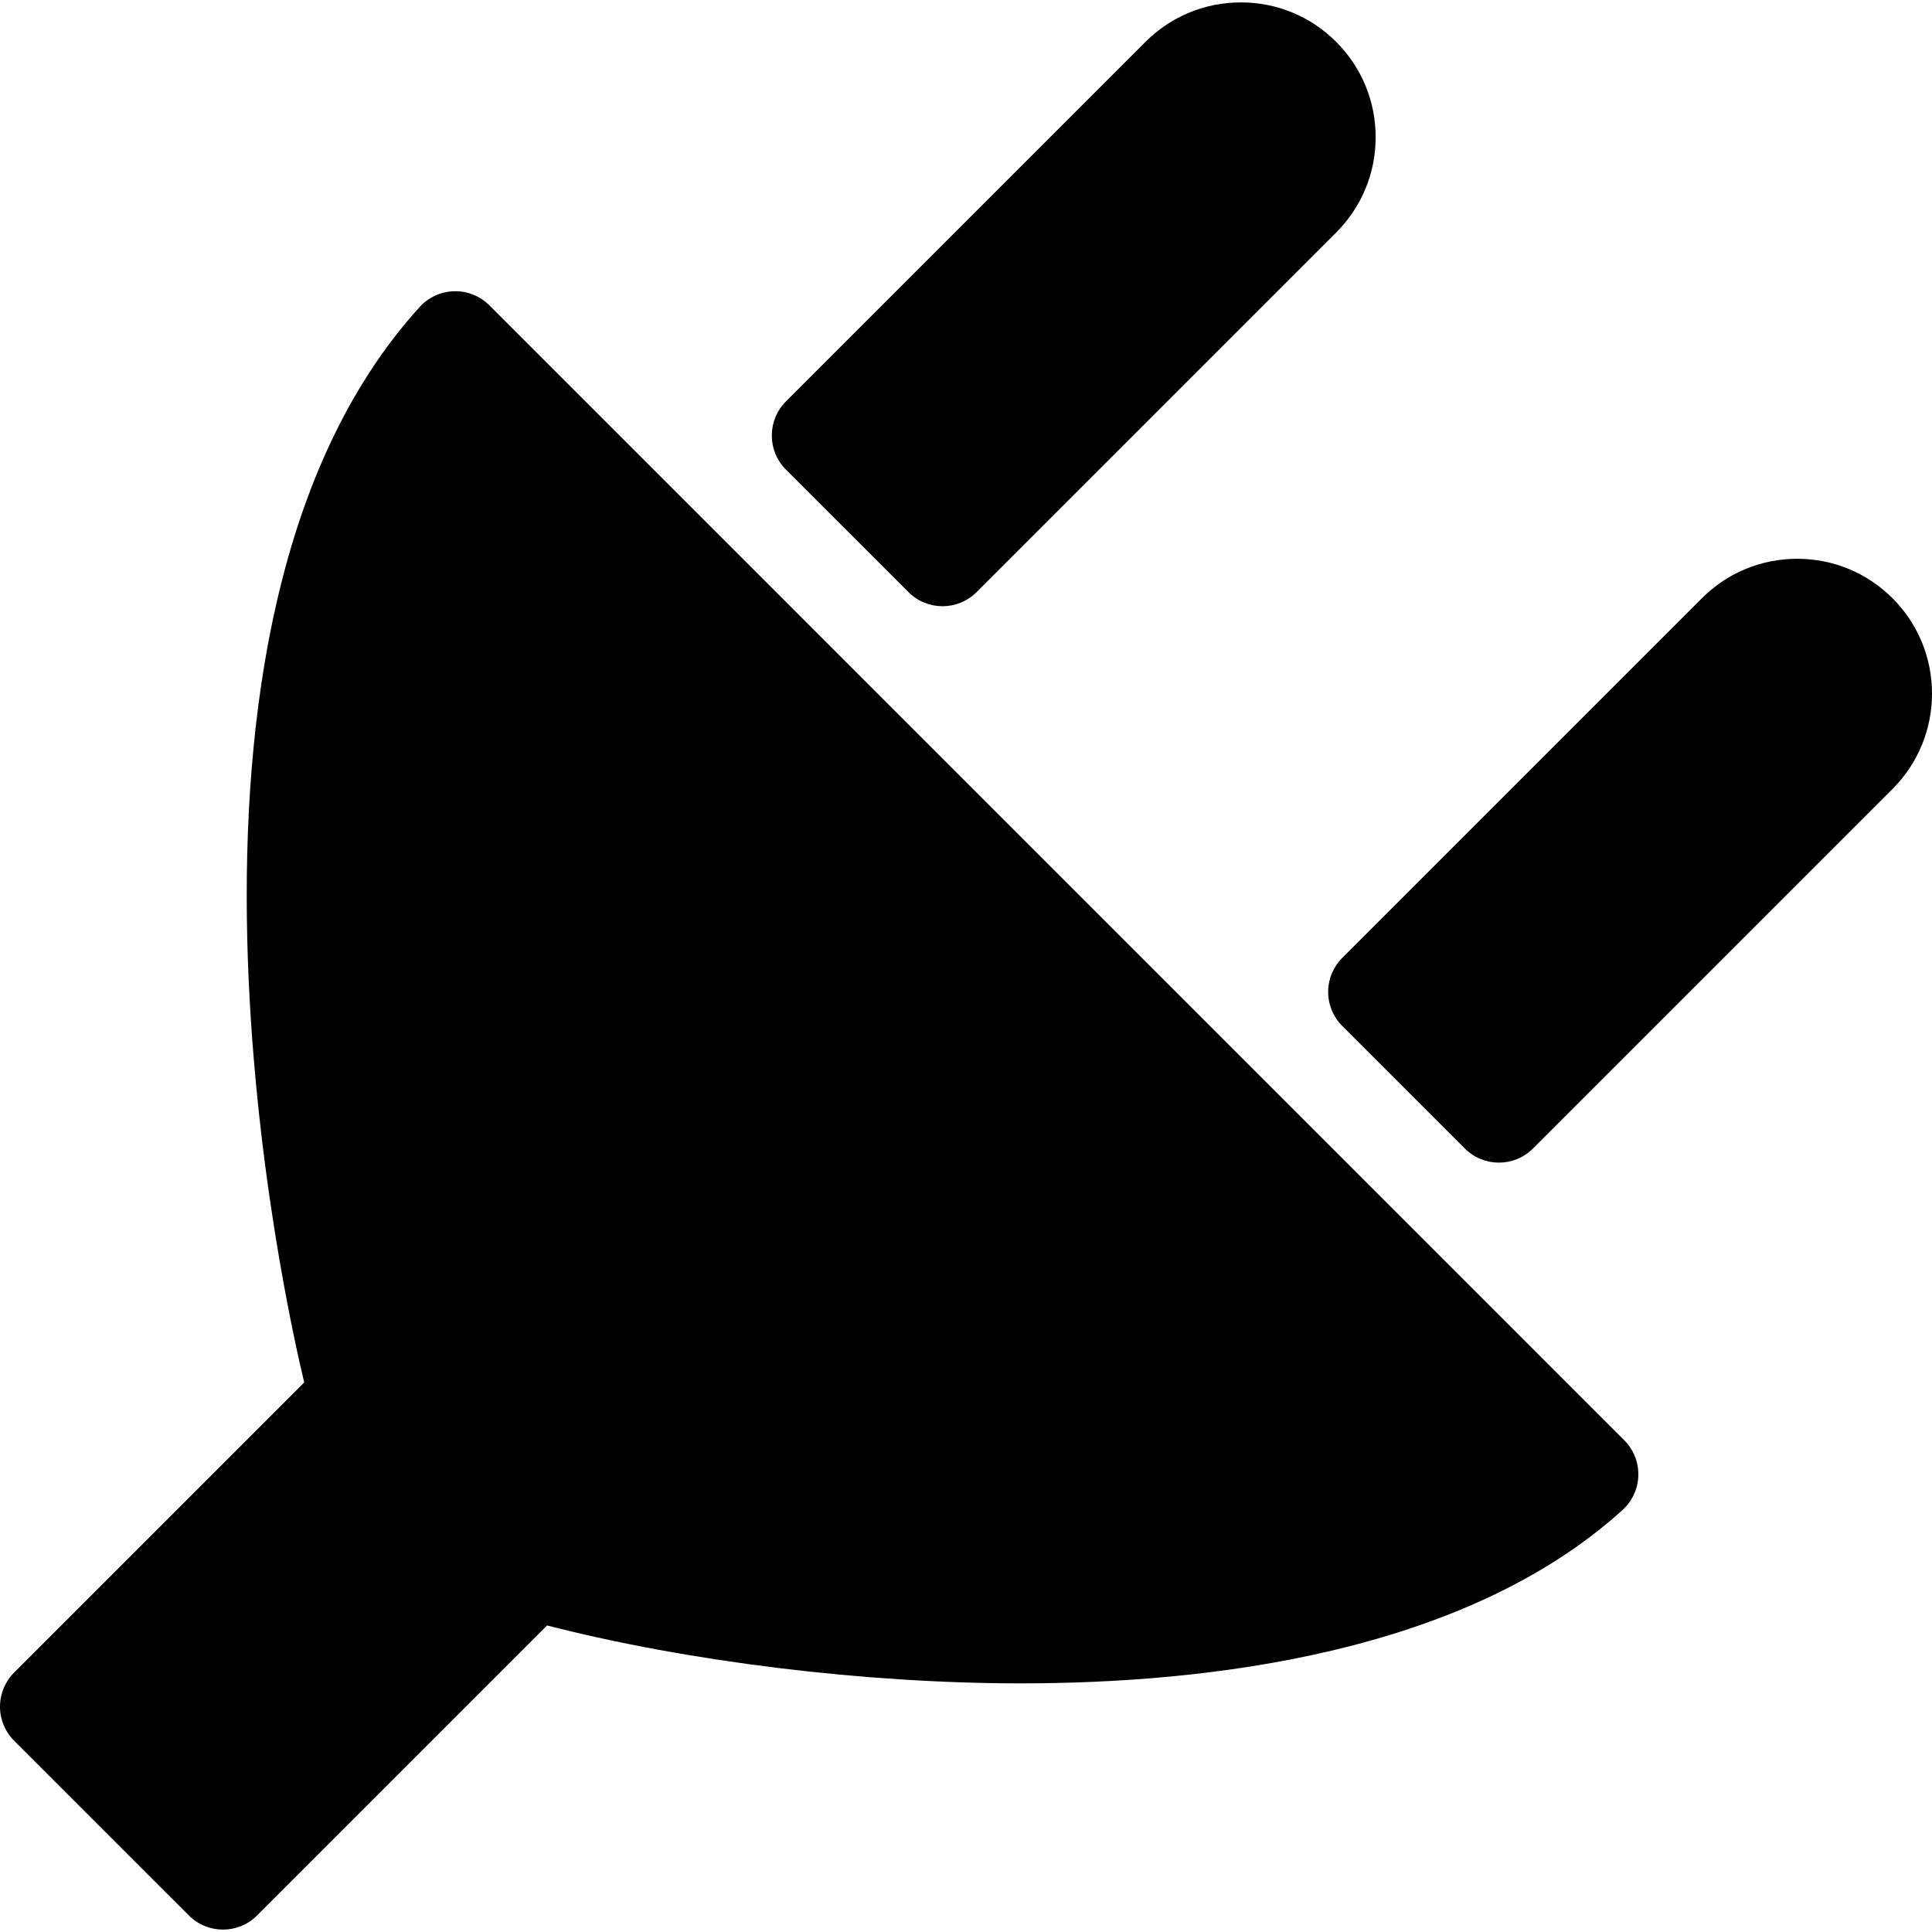
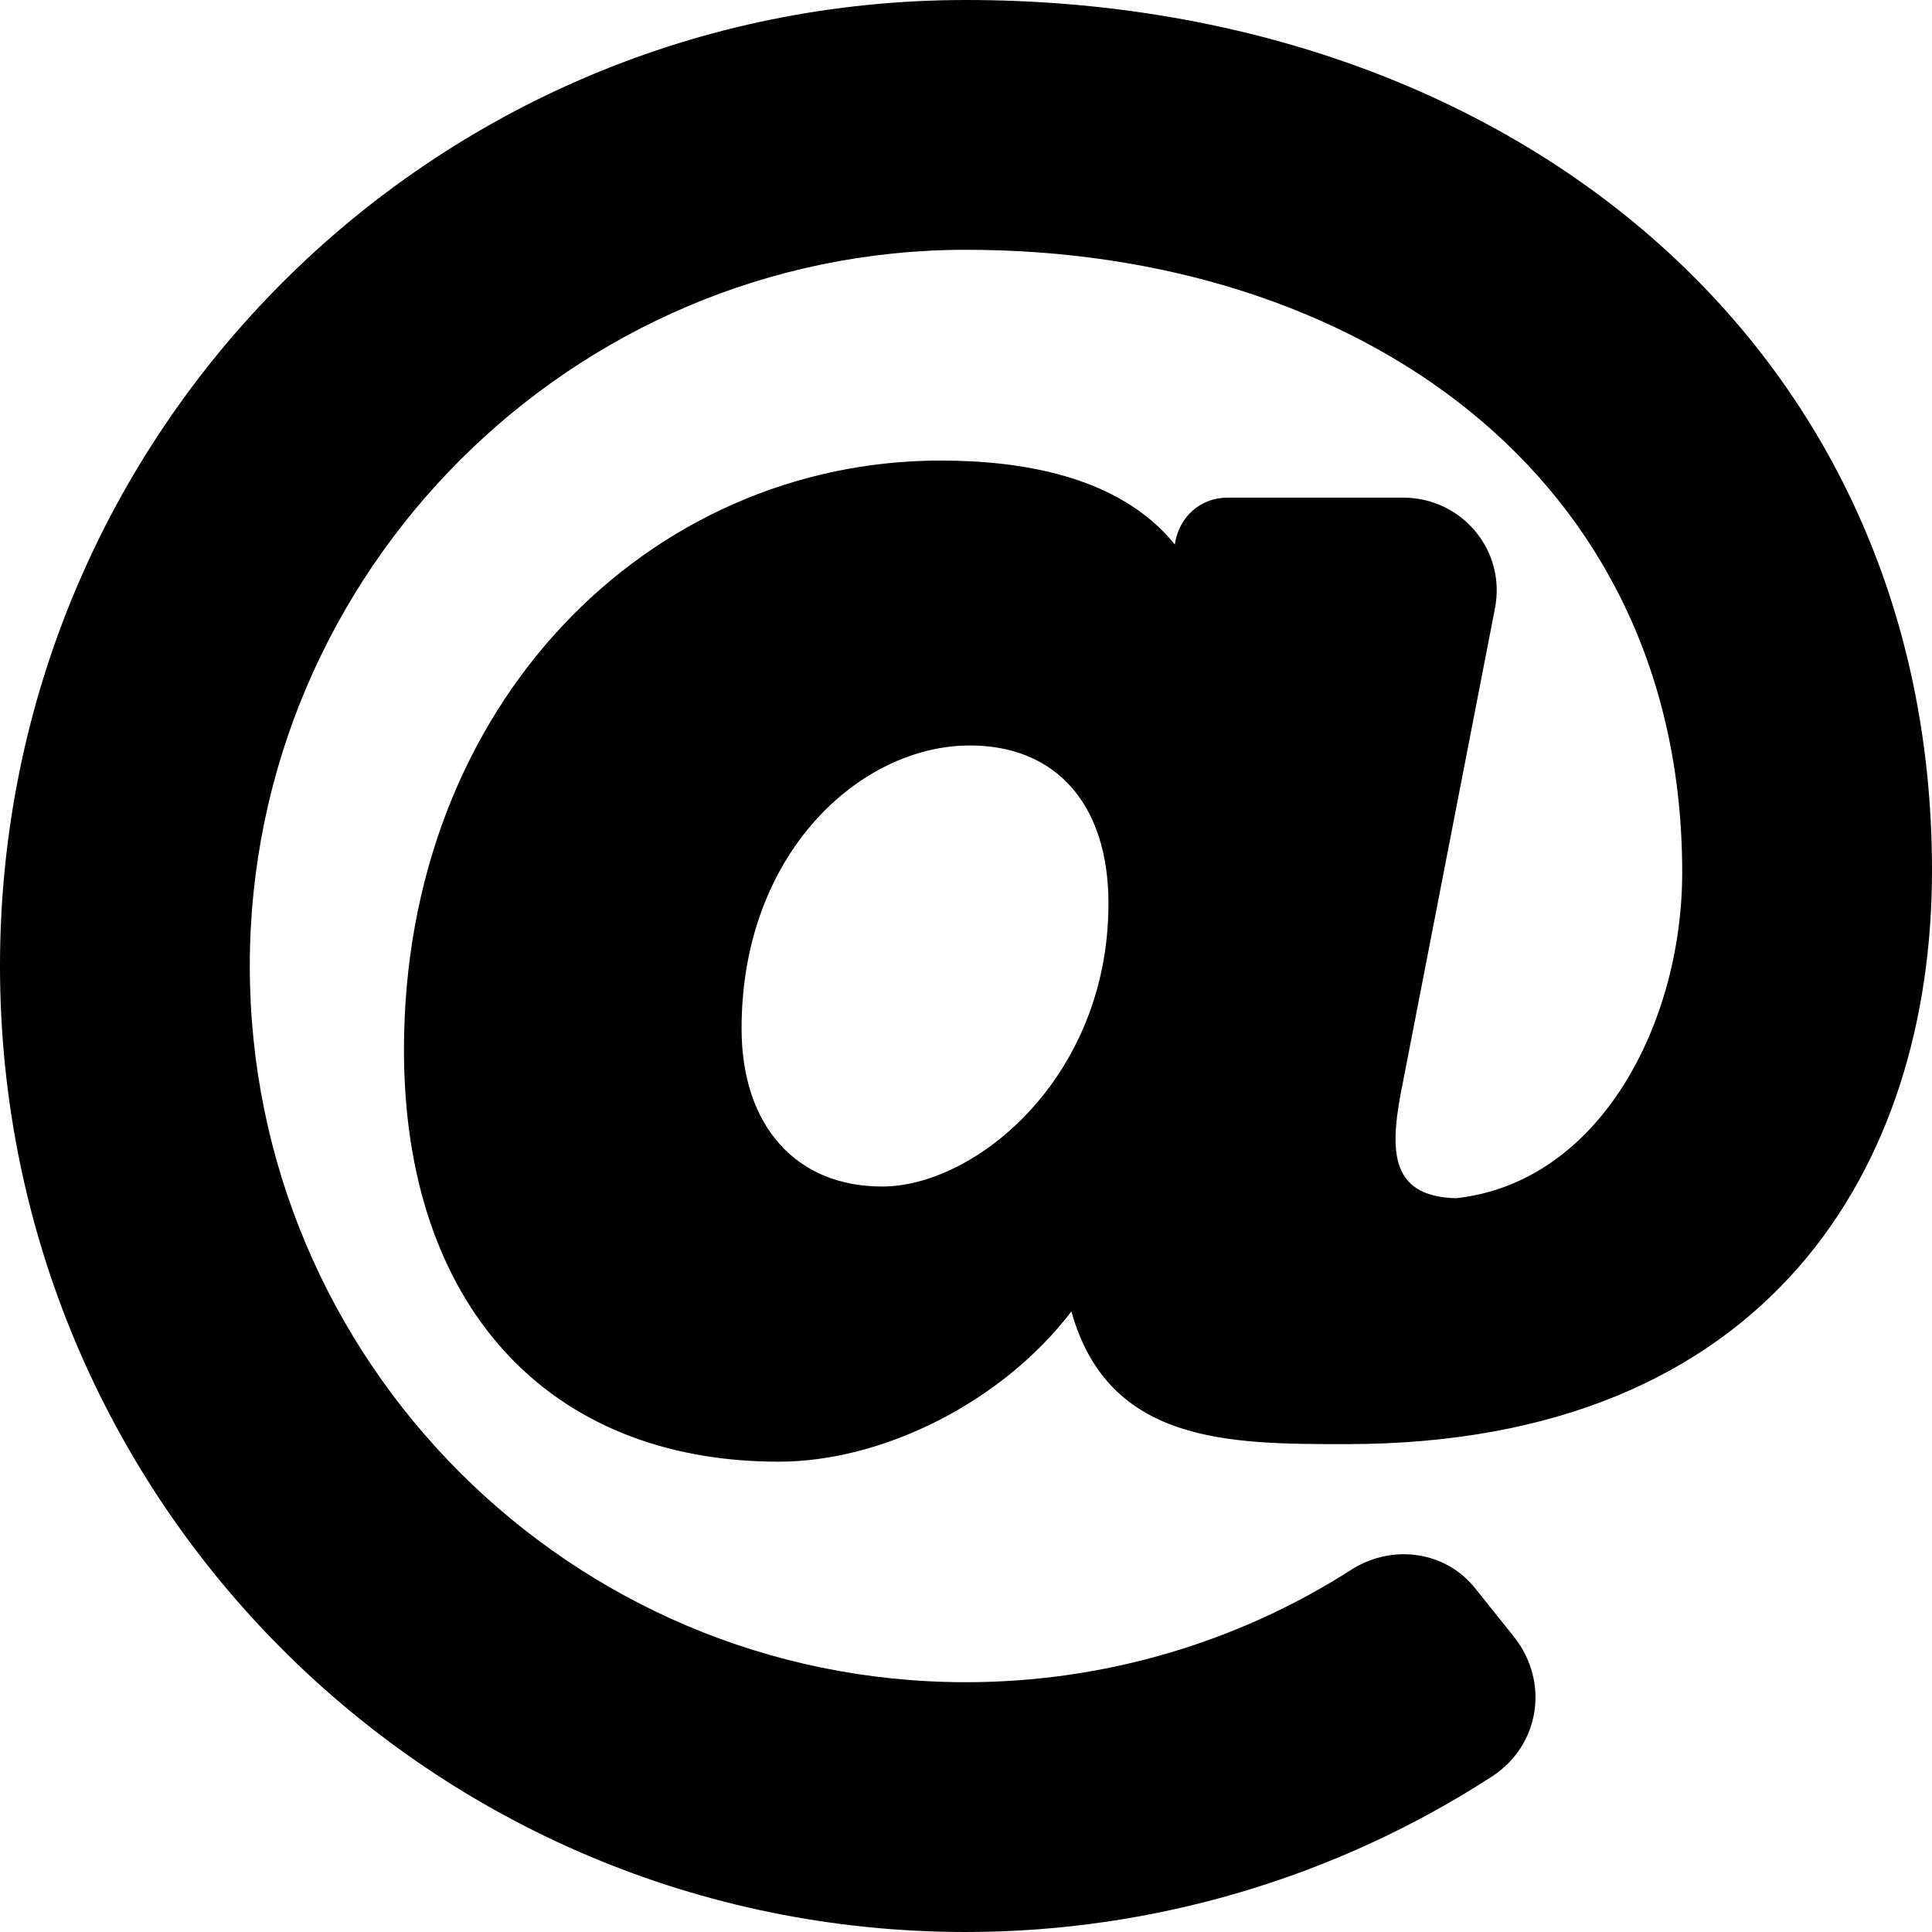
- <svg xmlns="http://www.w3.org/2000/svg" version="1.1" id="Capa_1" x="0px" y="0px" width="99.012px" height="99.012px" viewBox="0 0 99.012 99.012" style="enable-background:new 0 0 99.012 99.012;" xml:space="preserve">
-   <g>
-     <g>
-       <path d="M25.08,15.648c-0.478-0.478-1.135-0.742-1.805-0.723c-0.675,0.017-1.314,0.309-1.768,0.808    c-14.829,16.325-6.762,51.623-5.916,55.115L0.723,85.717C0.26,86.18,0,86.808,0,87.463c0,0.654,0.26,1.283,0.723,1.746    l8.958,8.957c0.482,0.48,1.114,0.723,1.746,0.723c0.631,0,1.264-0.24,1.745-0.723l14.865-14.864    c7.237,1.859,16.289,2.968,24.28,2.968c9.599,0,22.739-1.543,30.836-8.886c0.5-0.454,0.793-1.093,0.809-1.769    c0.018-0.676-0.245-1.328-0.723-1.805L25.08,15.648z" />
-       <path d="M46.557,30.345c0.482,0.482,1.114,0.723,1.746,0.723c0.632,0,1.264-0.241,1.746-0.724l18.428-18.428    c1.305-1.305,2.023-3.04,2.023-4.885c0-1.846-0.719-3.582-2.023-4.886c-1.305-1.305-3.039-2.022-4.885-2.022    c-1.845,0-3.581,0.718-4.887,2.022L40.277,20.574c-0.964,0.964-0.964,2.527,0,3.492L46.557,30.345z" />
-       <path d="M96.99,30.661c-1.305-1.305-3.039-2.024-4.885-2.024c-1.847,0-3.582,0.718-4.886,2.023L68.79,49.089    c-0.464,0.463-0.724,1.091-0.724,1.746s0.26,1.282,0.724,1.746l6.28,6.278c0.481,0.482,1.113,0.724,1.746,0.724    c0.631,0,1.264-0.241,1.746-0.724l18.43-18.429C99.686,37.735,99.686,33.353,96.99,30.661z" />
-     </g>
-   </g>
-   <g>
- </g>
-   <g>
- </g>
-   <g>
- </g>
-   <g>
- </g>
-   <g>
- </g>
-   <g>
- </g>
-   <g>
- </g>
-   <g>
- </g>
-   <g>
- </g>
-   <g>
- </g>
-   <g>
- </g>
-   <g>
- </g>
-   <g>
- </g>
-   <g>
- </g>
-   <g>
- </g>
+ <svg xmlns="http://www.w3.org/2000/svg" version="1.1" id="Capa_1" x="0px" y="0px" viewBox="0 0 99 99" style="enable-background:new 0 0 99 99;" xml:space="preserve">
+   <path d="M49.5,0C22.1,0,0,22.1,0,49.5C0,76.9,22.1,99,49.5,99c9.6,0,19-2.8,27-8c2.4-1.6,2.9-4.8,1.1-7.1l-2-2.5  c-1.5-1.9-4.2-2.3-6.3-1c-5.9,3.8-12.8,5.8-19.8,5.8c-20.3,0-36.7-16.5-36.7-36.7s16.5-36.7,36.7-36.7c20,0,36.7,11.5,36.7,31.9  c0,7.7-4.2,15.9-11.6,16.7c-3.5-0.1-3.4-2.6-2.7-6l4.7-24.2c0.6-3-1.7-5.7-4.7-5.7h-9c-1.4,0-2.5,1-2.7,2.4l0,0  c-2.9-3.6-8.1-4.3-12-4.3c-14.9,0-27.5,12.4-27.5,30.2c0,13,7.3,21.1,19.2,21.1c5.4,0,11.5-3.1,15-7.7c1.9,6.8,8.1,6.8,14.1,6.8  c21.7,0,30-14.3,30-29.4C99,17.5,77.1,0,49.5,0z M45.2,60.8c-4.4,0-7.2-3.1-7.2-8.1c0-9,6.1-14.5,11.7-14.5c4.4,0,7.1,3,7.1,8.1  C56.8,55.2,50,60.8,45.2,60.8L45.2,60.8z" />
</svg>
